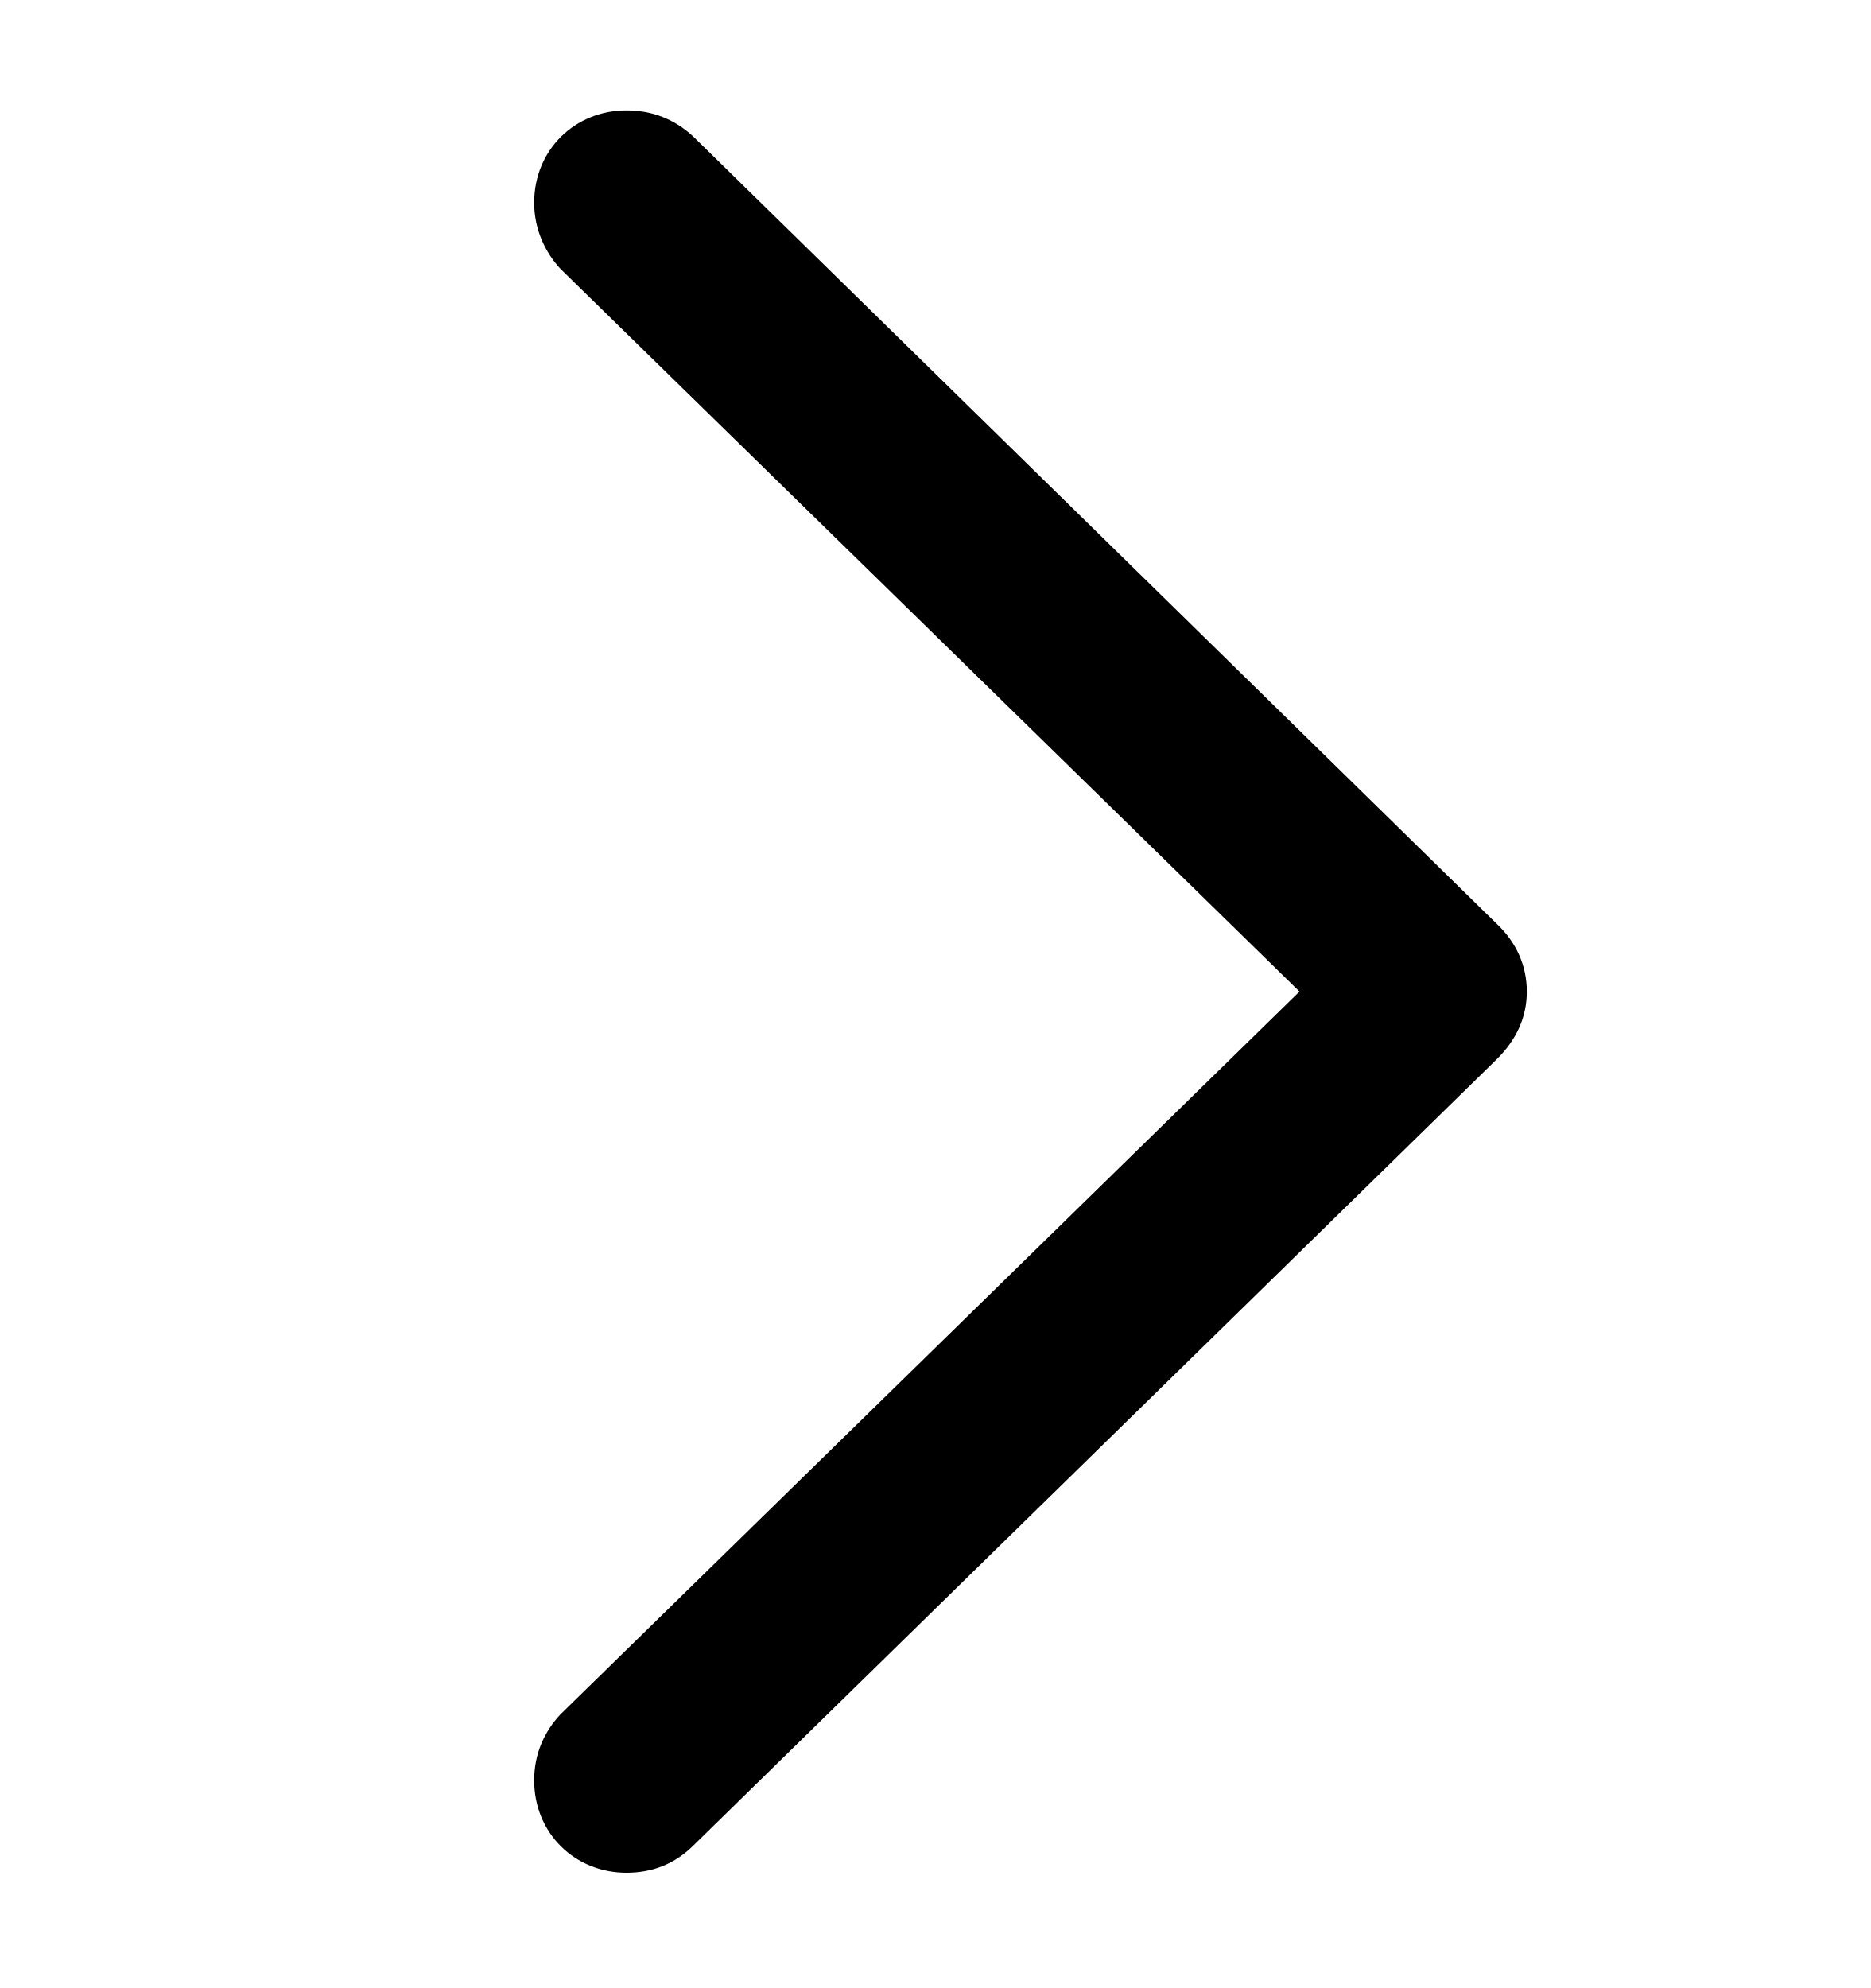
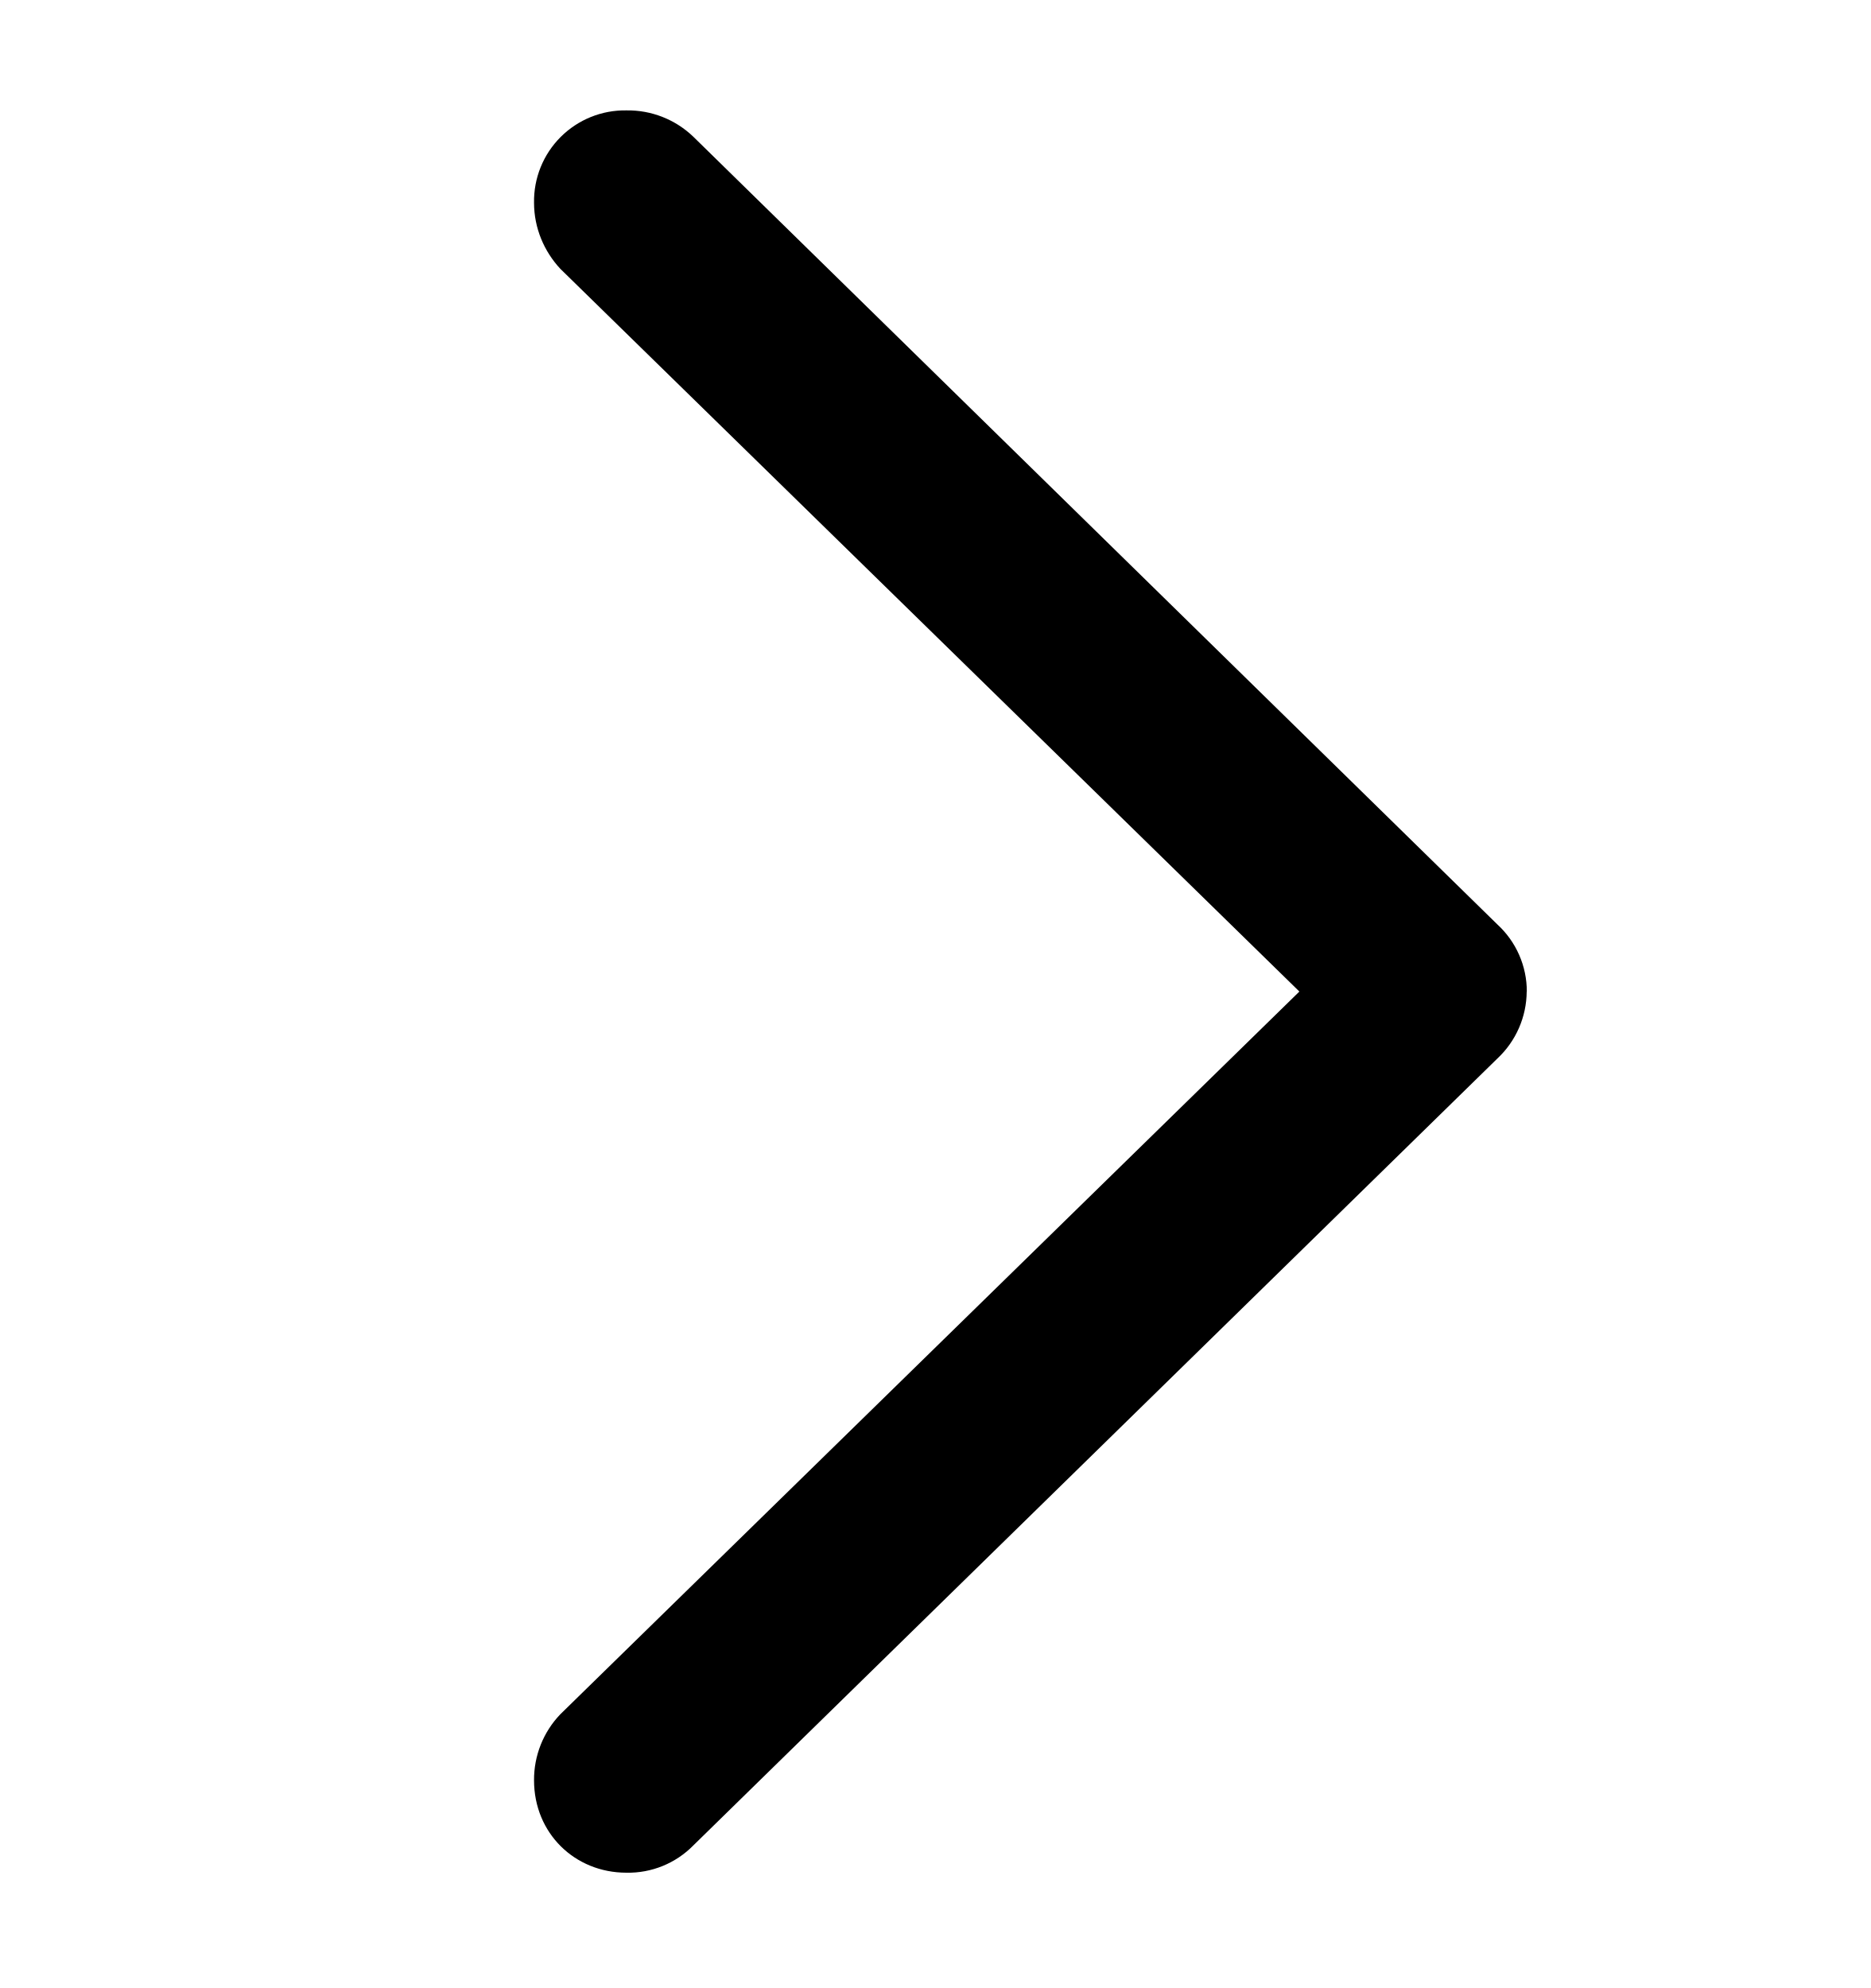
- <svg xmlns="http://www.w3.org/2000/svg" width="16" height="17" viewBox="0 0 16 17" fill="none">
-   <g clip-path="url(#clip0_16_1739)">
-     <path d="M13.057 8.479C13.057 8.262 12.97 8.063 12.806 7.906L5.931 1.17C5.774 1.023 5.583 0.944 5.358 0.944C4.915 0.944 4.568 1.283 4.568 1.734C4.568 1.951 4.655 2.151 4.793 2.299L11.113 8.479L4.793 14.66C4.655 14.807 4.568 14.998 4.568 15.224C4.568 15.675 4.915 16.014 5.358 16.014C5.583 16.014 5.774 15.936 5.931 15.78L12.806 9.052C12.97 8.887 13.057 8.696 13.057 8.479Z" fill="currentColor" />
+ <svg xmlns="http://www.w3.org/2000/svg" width="16" height="17" fill="none">
+   <g clip-path="url(#prefix__clip0_16_1739)">
+     <path d="M13.057 8.48a.777.777 0 00-.251-.574L5.93 1.17a.807.807 0 00-.573-.226.777.777 0 00-.79.79c0 .217.087.417.225.565l6.32 6.18-6.32 6.18a.808.808 0 00-.225.565c0 .451.347.79.79.79a.78.78 0 00.573-.234l6.875-6.728a.791.791 0 00.251-.573z" fill="currentColor" />
  </g>
  <defs>
-     <clipPath id="clip0_16_1739">
-       <rect width="16" height="16" fill="currentColor" transform="translate(0 0.5)" />
+     <clipPath id="prefix__clip0_16_1739">
+       <path fill="currentColor" transform="translate(0 .5)" d="M0 0h16v16H0z" />
    </clipPath>
  </defs>
</svg>
